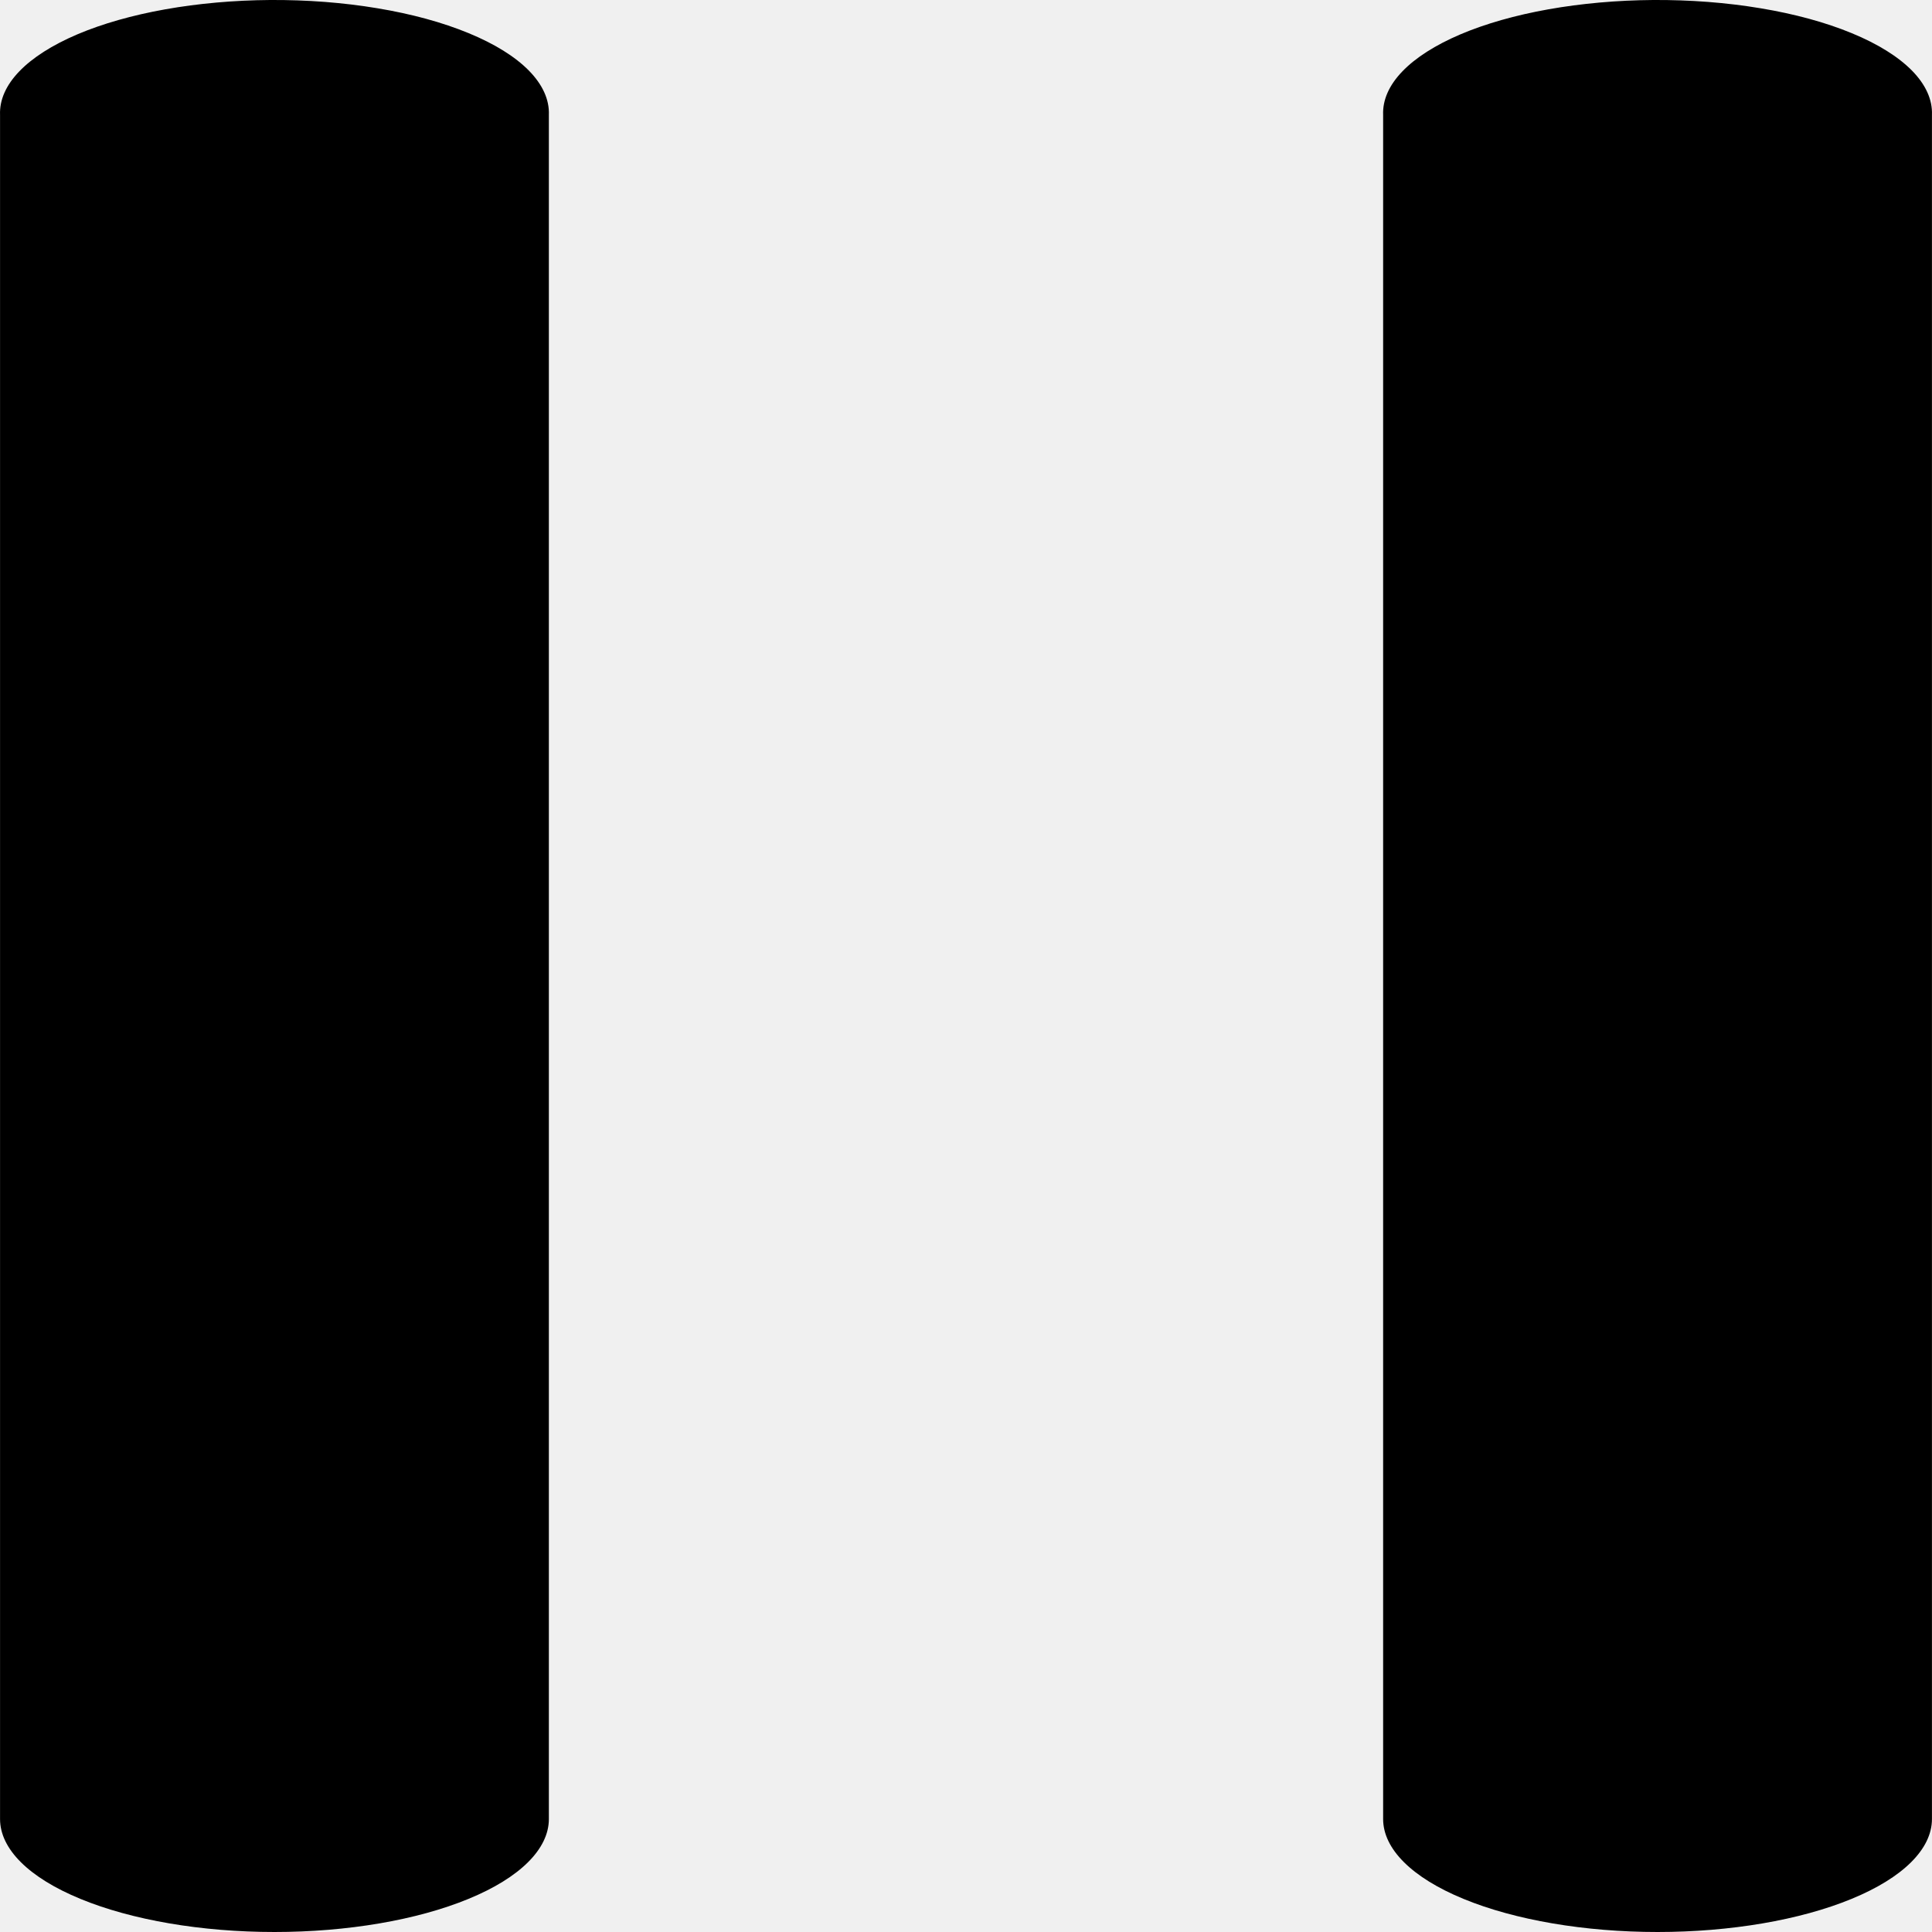
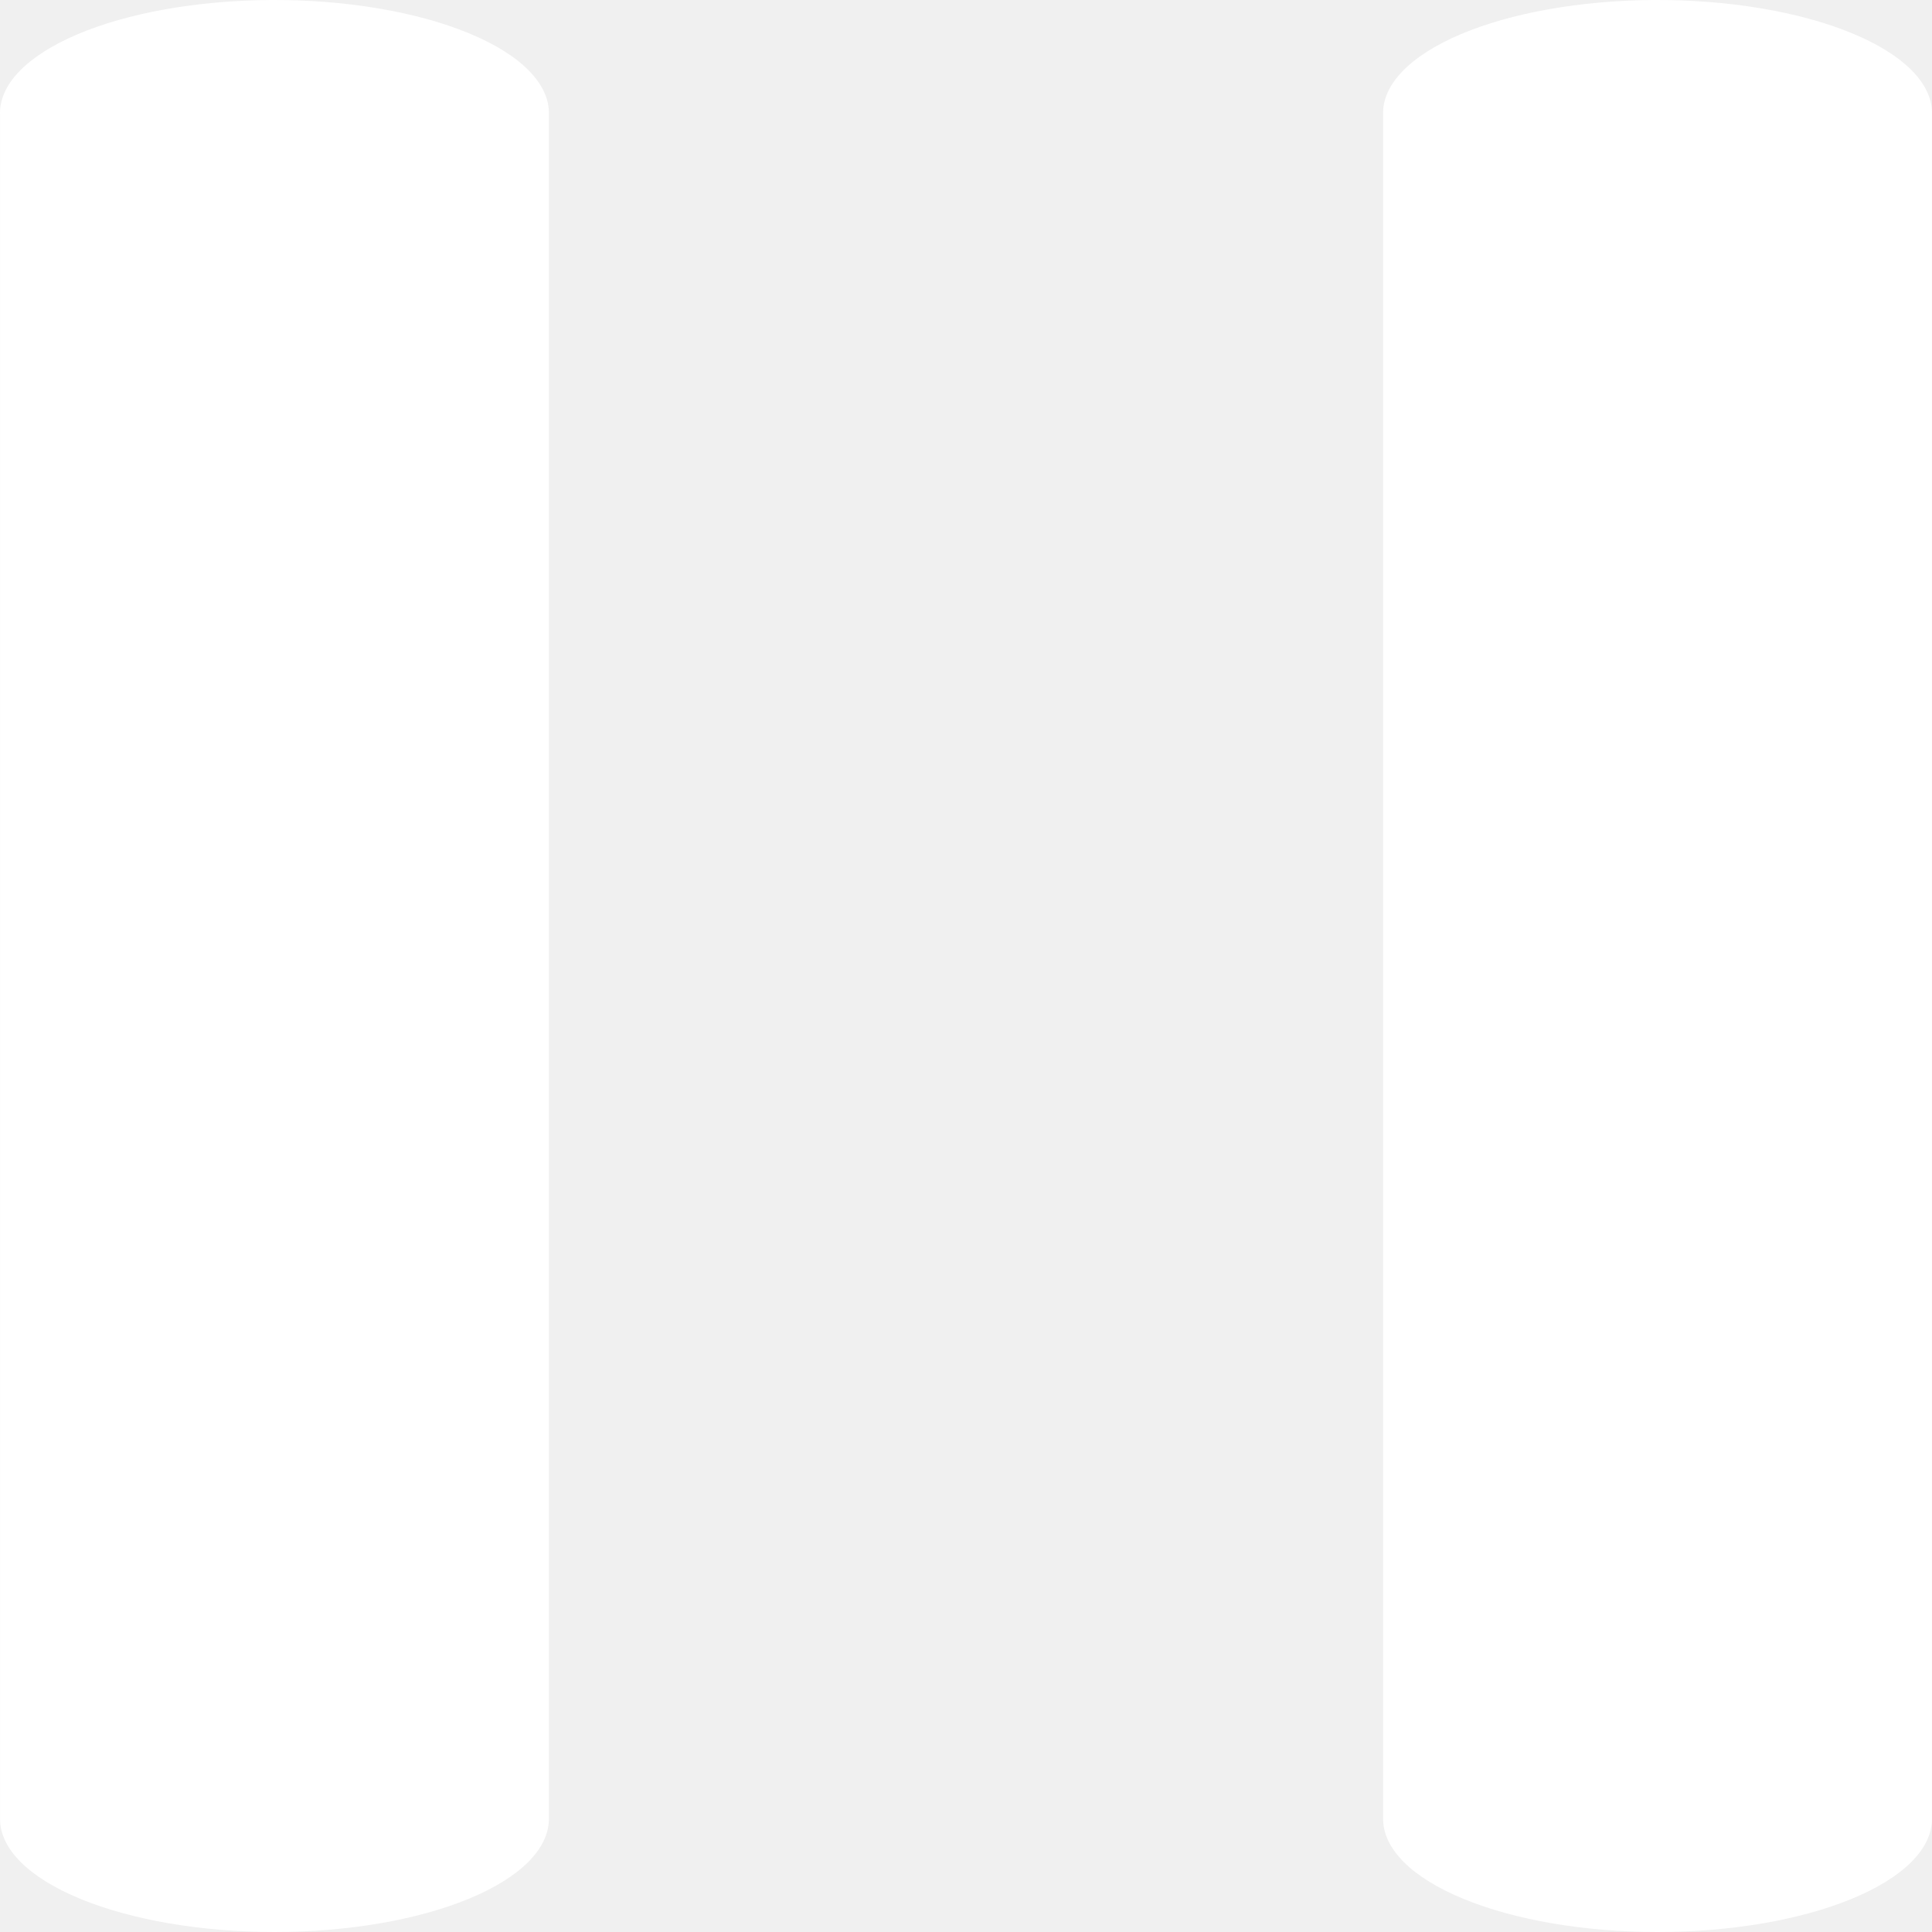
- <svg xmlns="http://www.w3.org/2000/svg" width="43" height="43" viewBox="0 0 43 43" fill="none">
-   <path d="M36.794 0C35.992 0.006 35.2 0.076 34.464 0.207C33.728 0.338 33.061 0.528 32.503 0.765C31.945 1.003 31.506 1.283 31.211 1.59C30.916 1.897 30.771 2.225 30.784 2.556V40.485C30.784 41.152 31.427 41.792 32.573 42.263C33.718 42.735 35.272 43 36.892 43C38.511 43 40.065 42.735 41.21 42.263C42.356 41.792 42.999 41.152 42.999 40.485V2.556C43.012 2.219 42.861 1.884 42.554 1.571C42.246 1.259 41.79 0.975 41.211 0.737C40.632 0.498 39.943 0.31 39.184 0.184C38.425 0.057 37.612 -0.005 36.794 0V0ZM6.011 0C5.209 0.006 4.417 0.076 3.681 0.207C2.945 0.338 2.278 0.528 1.72 0.765C1.162 1.003 0.723 1.283 0.428 1.59C0.133 1.897 -0.012 2.225 0.001 2.556V40.485C0.001 41.152 0.644 41.792 1.79 42.263C2.935 42.735 4.489 43 6.109 43C7.728 43 9.282 42.735 10.427 42.263C11.573 41.792 12.216 41.152 12.216 40.485V2.556C12.229 2.219 12.078 1.884 11.771 1.571C11.464 1.259 11.007 0.975 10.428 0.737C9.849 0.498 9.16 0.31 8.401 0.184C7.642 0.057 6.829 -0.005 6.011 0V0Z" fill="black" />
+ <svg xmlns="http://www.w3.org/2000/svg" width="35" height="35" viewBox="0 0 43 43" fill="none">
+   <path d="M36.794 0C35.992 0.006 35.2 0.076 34.464 0.207C33.728 0.338 33.061 0.528 32.503 0.765C31.945 1.003 31.506 1.283 31.211 1.59C30.916 1.897 30.771 2.225 30.784 2.556V40.485C30.784 41.152 31.427 41.792 32.573 42.263C33.718 42.735 35.272 43 36.892 43C38.511 43 40.065 42.735 41.21 42.263C42.356 41.792 42.999 41.152 42.999 40.485V2.556C43.012 2.219 42.861 1.884 42.554 1.571C42.246 1.259 41.79 0.975 41.211 0.737C40.632 0.498 39.943 0.31 39.184 0.184C38.425 0.057 37.612 -0.005 36.794 0V0ZM6.011 0C5.209 0.006 4.417 0.076 3.681 0.207C2.945 0.338 2.278 0.528 1.72 0.765C1.162 1.003 0.723 1.283 0.428 1.59C0.133 1.897 -0.012 2.225 0.001 2.556V40.485C0.001 41.152 0.644 41.792 1.79 42.263C2.935 42.735 4.489 43 6.109 43C7.728 43 9.282 42.735 10.427 42.263C11.573 41.792 12.216 41.152 12.216 40.485V2.556C12.229 2.219 12.078 1.884 11.771 1.571C11.464 1.259 11.007 0.975 10.428 0.737C9.849 0.498 9.16 0.31 8.401 0.184C7.642 0.057 6.829 -0.005 6.011 0V0Z" fill="white" />
</svg>
